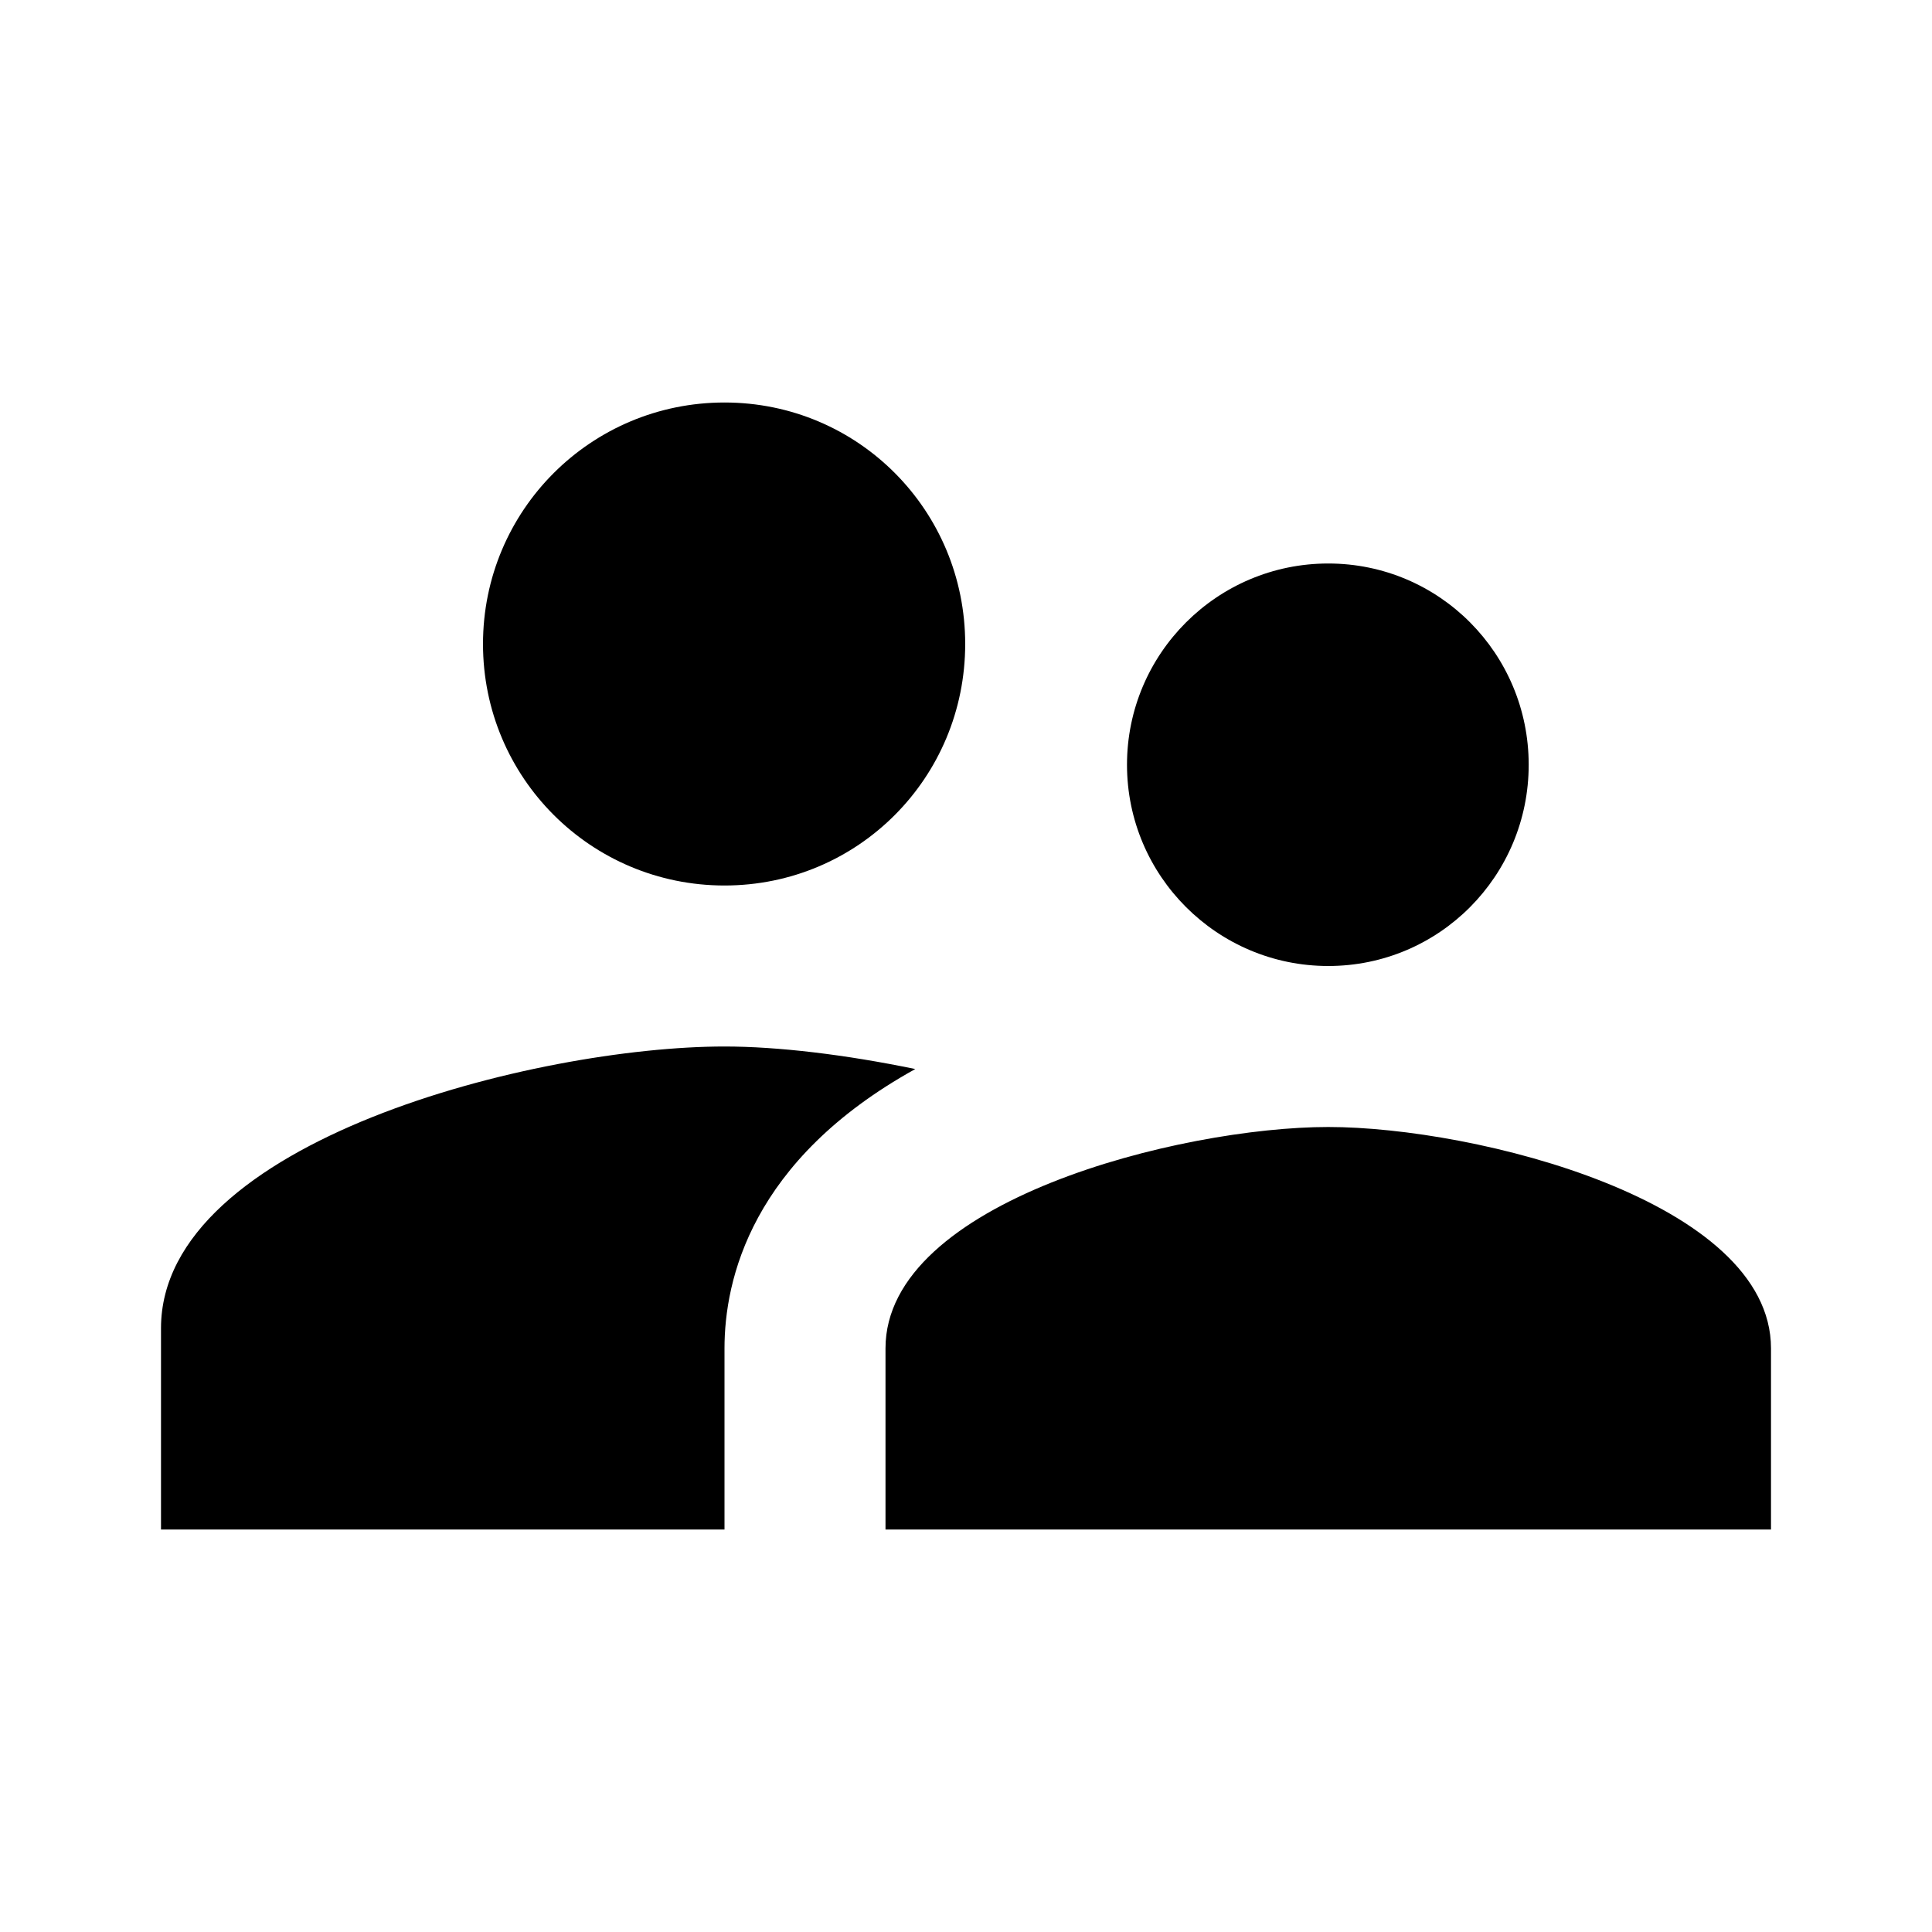
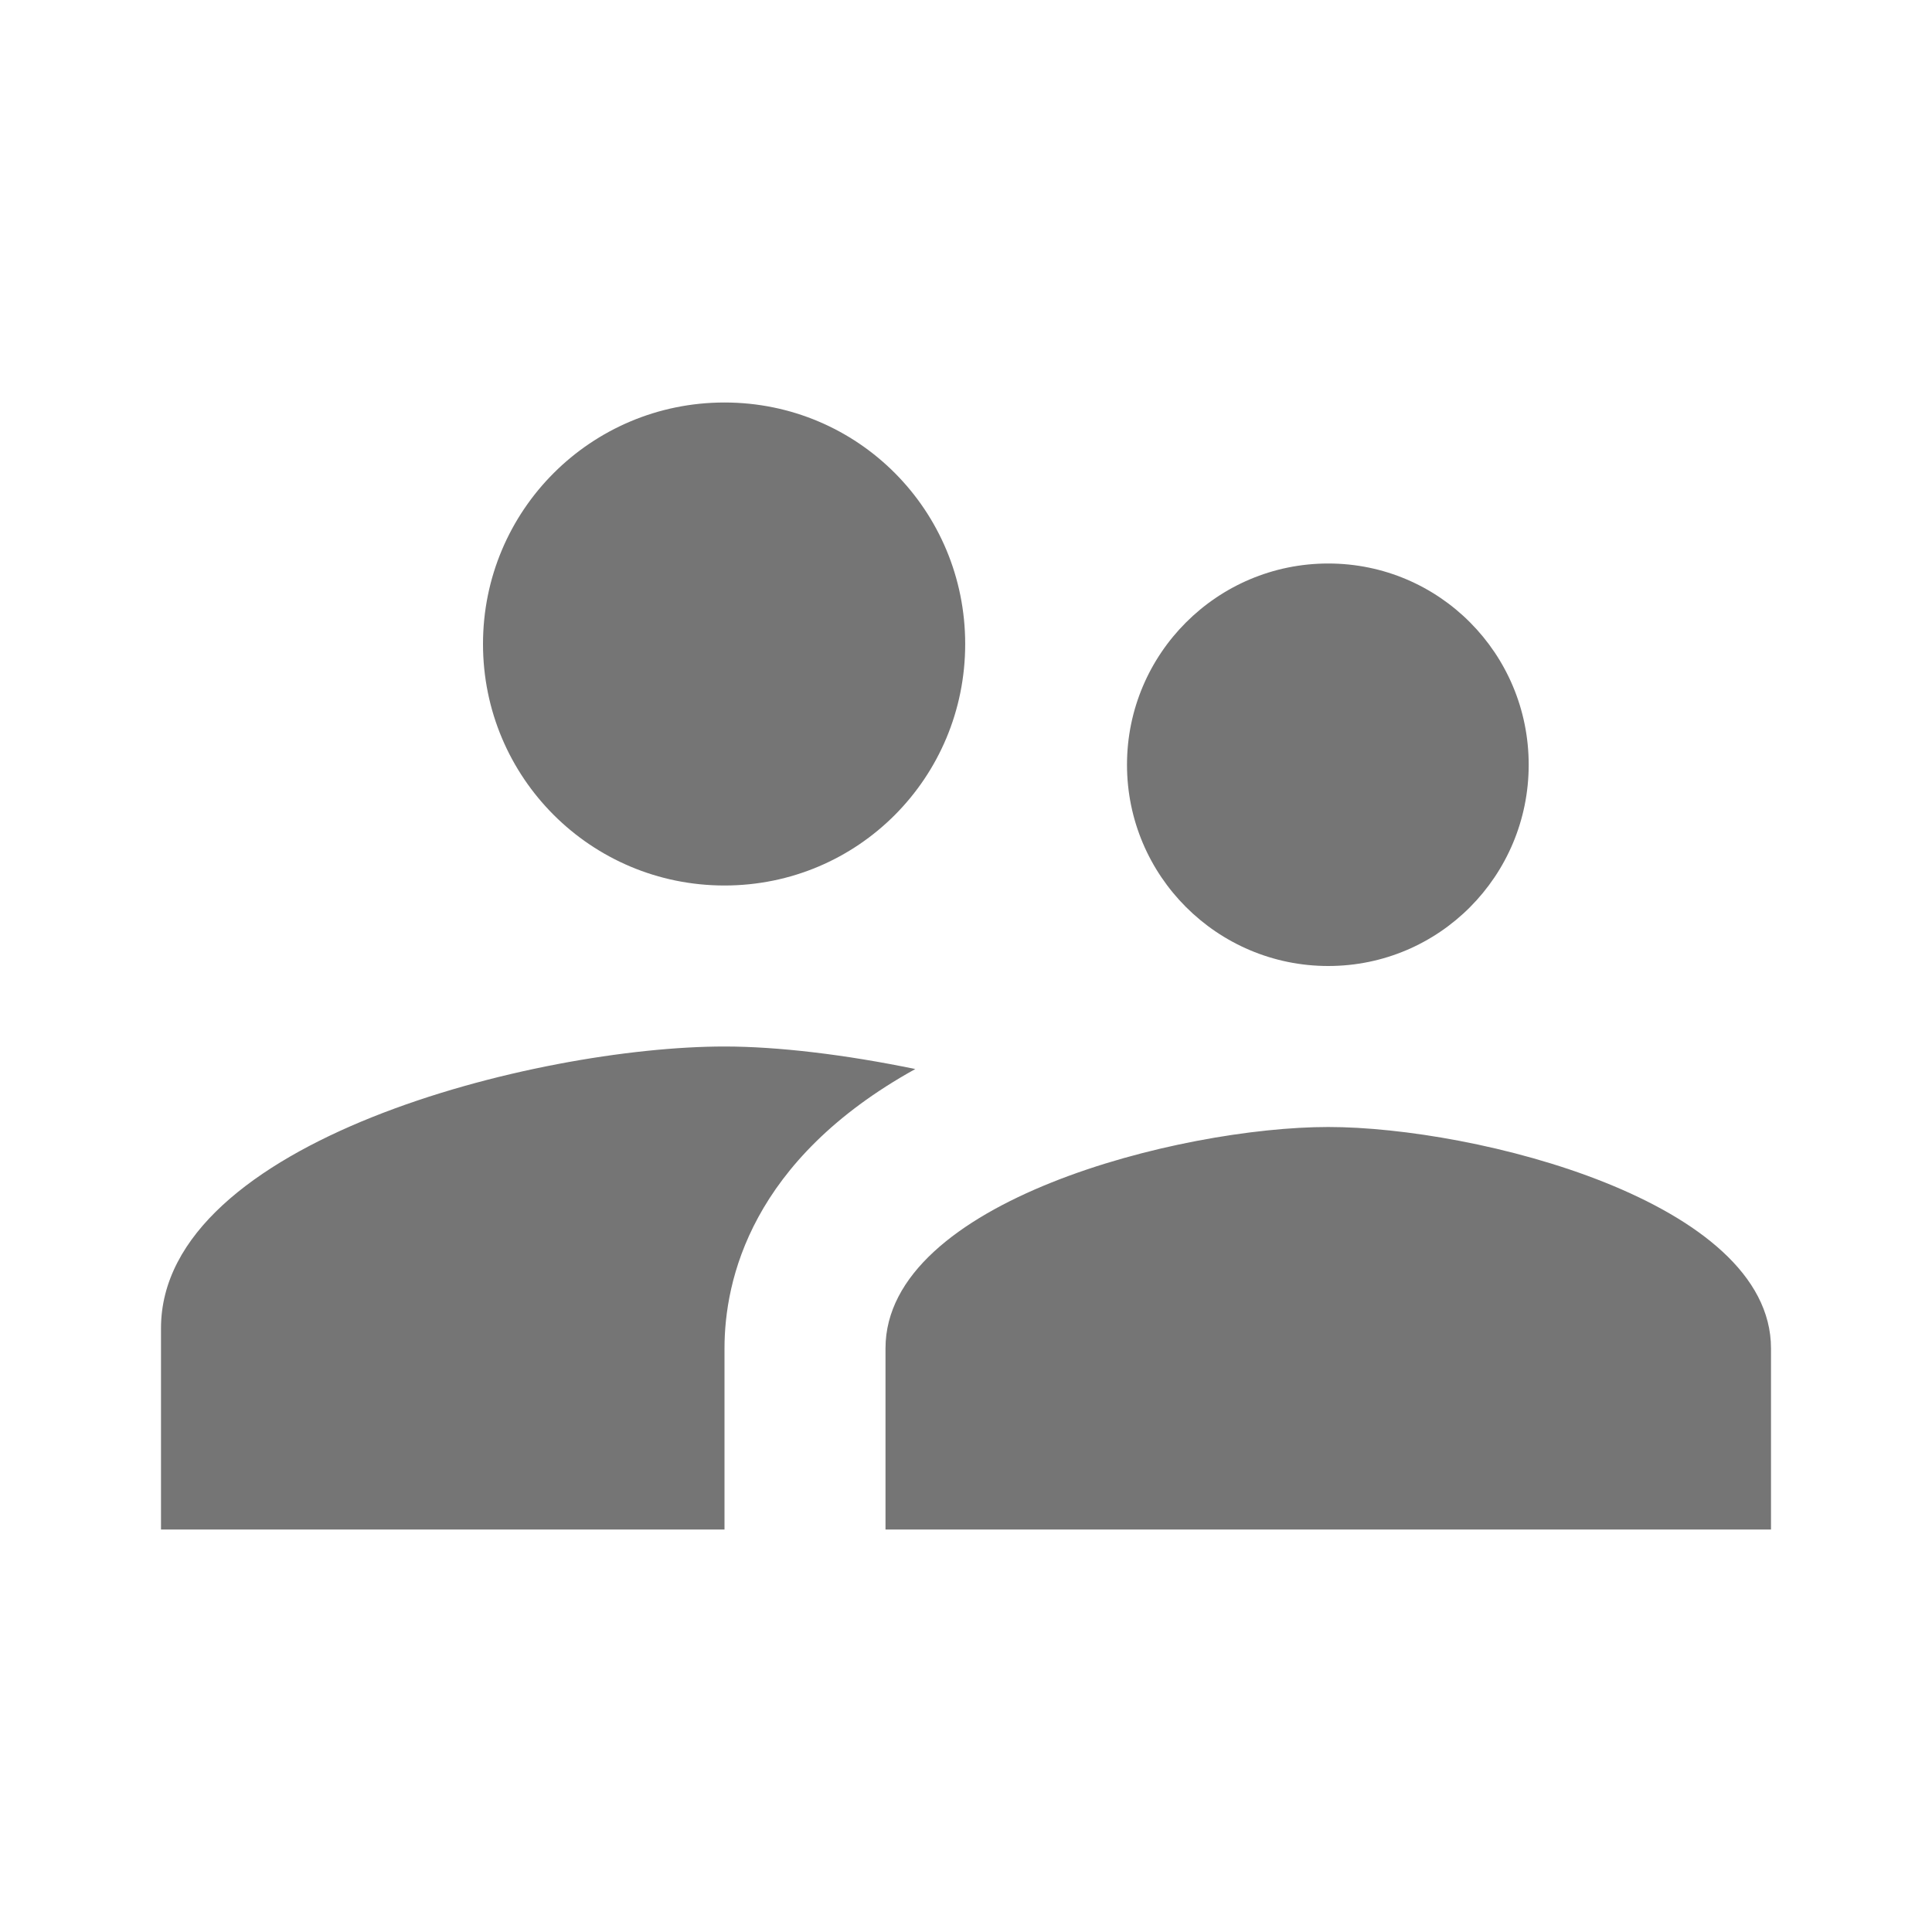
<svg xmlns="http://www.w3.org/2000/svg" width="20" height="20" viewBox="0 0 24 24">
  <path d="M0 0h24v24h-24z" fill="none" />
-   <path d="M16.5 12c1.38 0 2.49-1.12 2.49-2.5s-1.11-2.5-2.49-2.5c-1.38 0-2.5 1.12-2.5 2.5s1.12 2.5 2.5 2.5zm-7.5-1c1.66 0 2.99-1.34 2.99-3s-1.33-3-2.99-3c-1.66 0-3 1.34-3 3s1.34 3 3 3zm7.5 3c-1.83 0-5.5.92-5.5 2.75v2.25h11v-2.25c0-1.83-3.67-2.75-5.5-2.75zm-7.5-1c-2.33 0-7 1.17-7 3.5v2.5h7v-2.25c0-.85.33-2.34 2.37-3.47-.87-.18-1.71-.28-2.37-.28z" />
+   <path d="M16.5 12c1.38 0 2.49-1.12 2.49-2.5s-1.11-2.5-2.49-2.5c-1.38 0-2.5 1.12-2.5 2.5s1.12 2.5 2.5 2.5zm-7.5-1c1.66 0 2.99-1.34 2.99-3s-1.33-3-2.99-3c-1.66 0-3 1.34-3 3s1.34 3 3 3zm7.5 3c-1.83 0-5.5.92-5.5 2.75v2.25h11v-2.25c0-1.83-3.67-2.75-5.5-2.75zm-7.5-1c-2.33 0-7 1.17-7 3.5v2.5h7v-2.25c0-.85.33-2.34 2.37-3.47-.87-.18-1.71-.28-2.37-.28z" fill="#757575" />
</svg>
